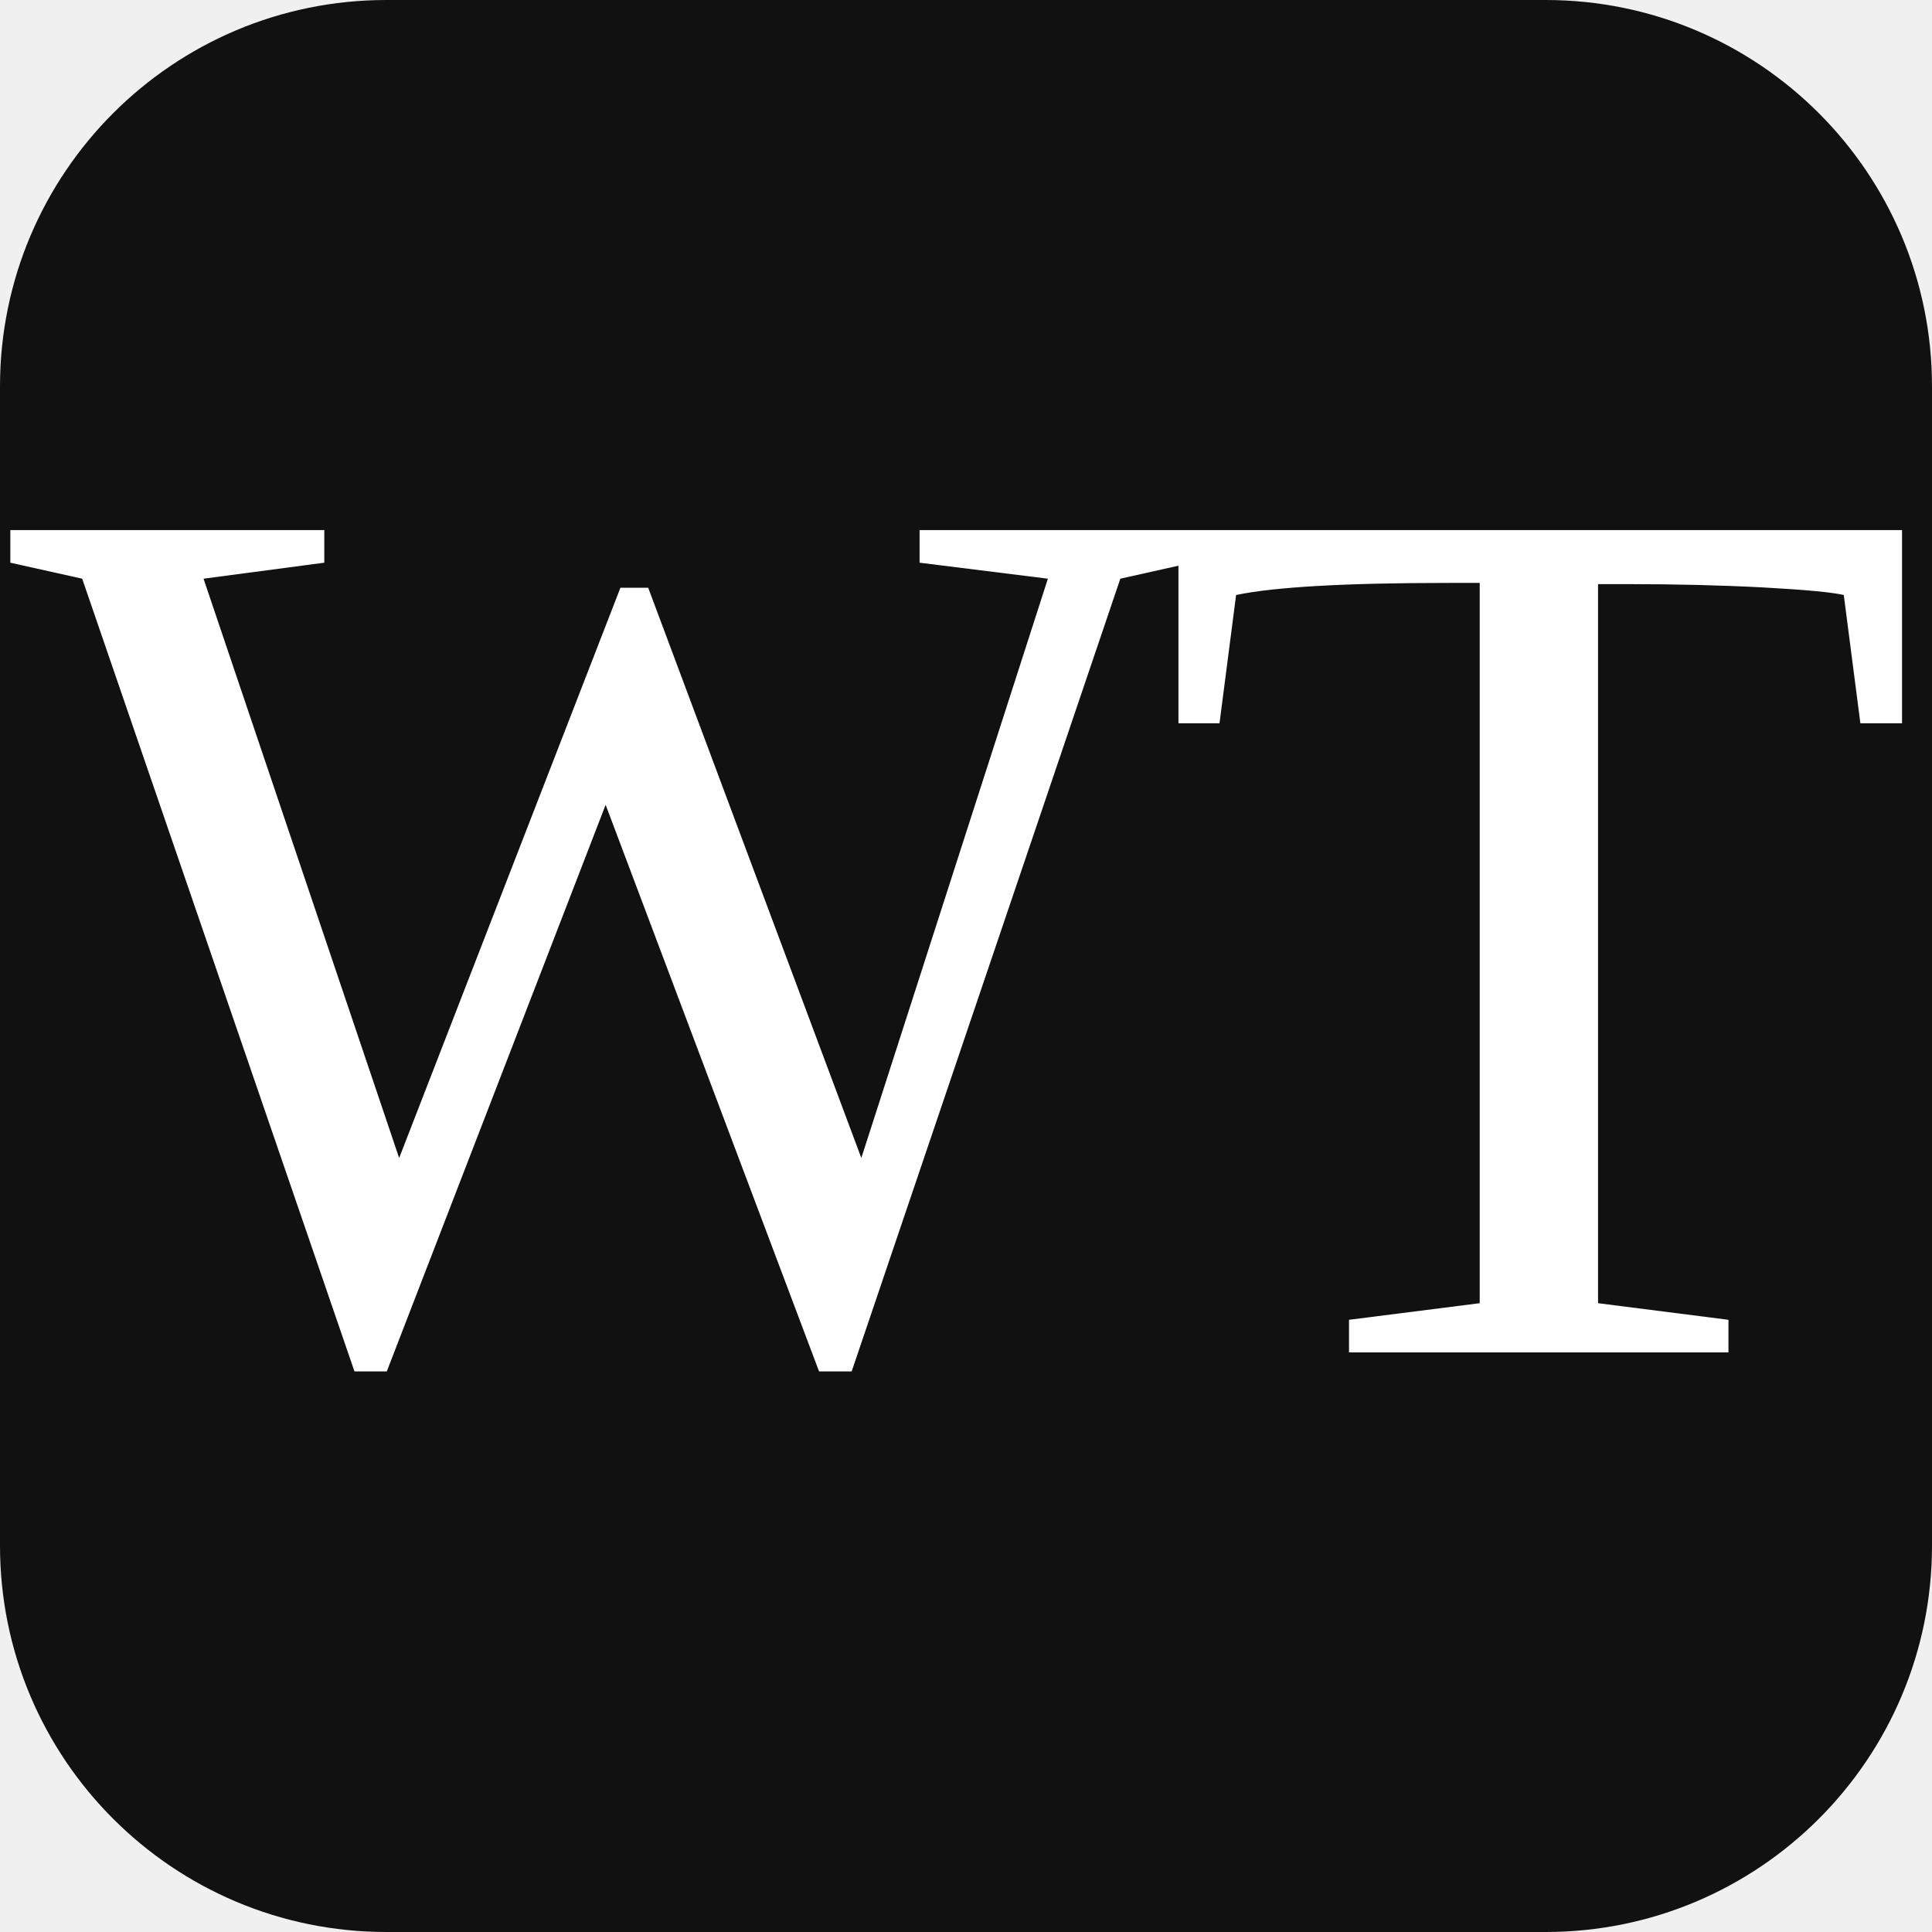
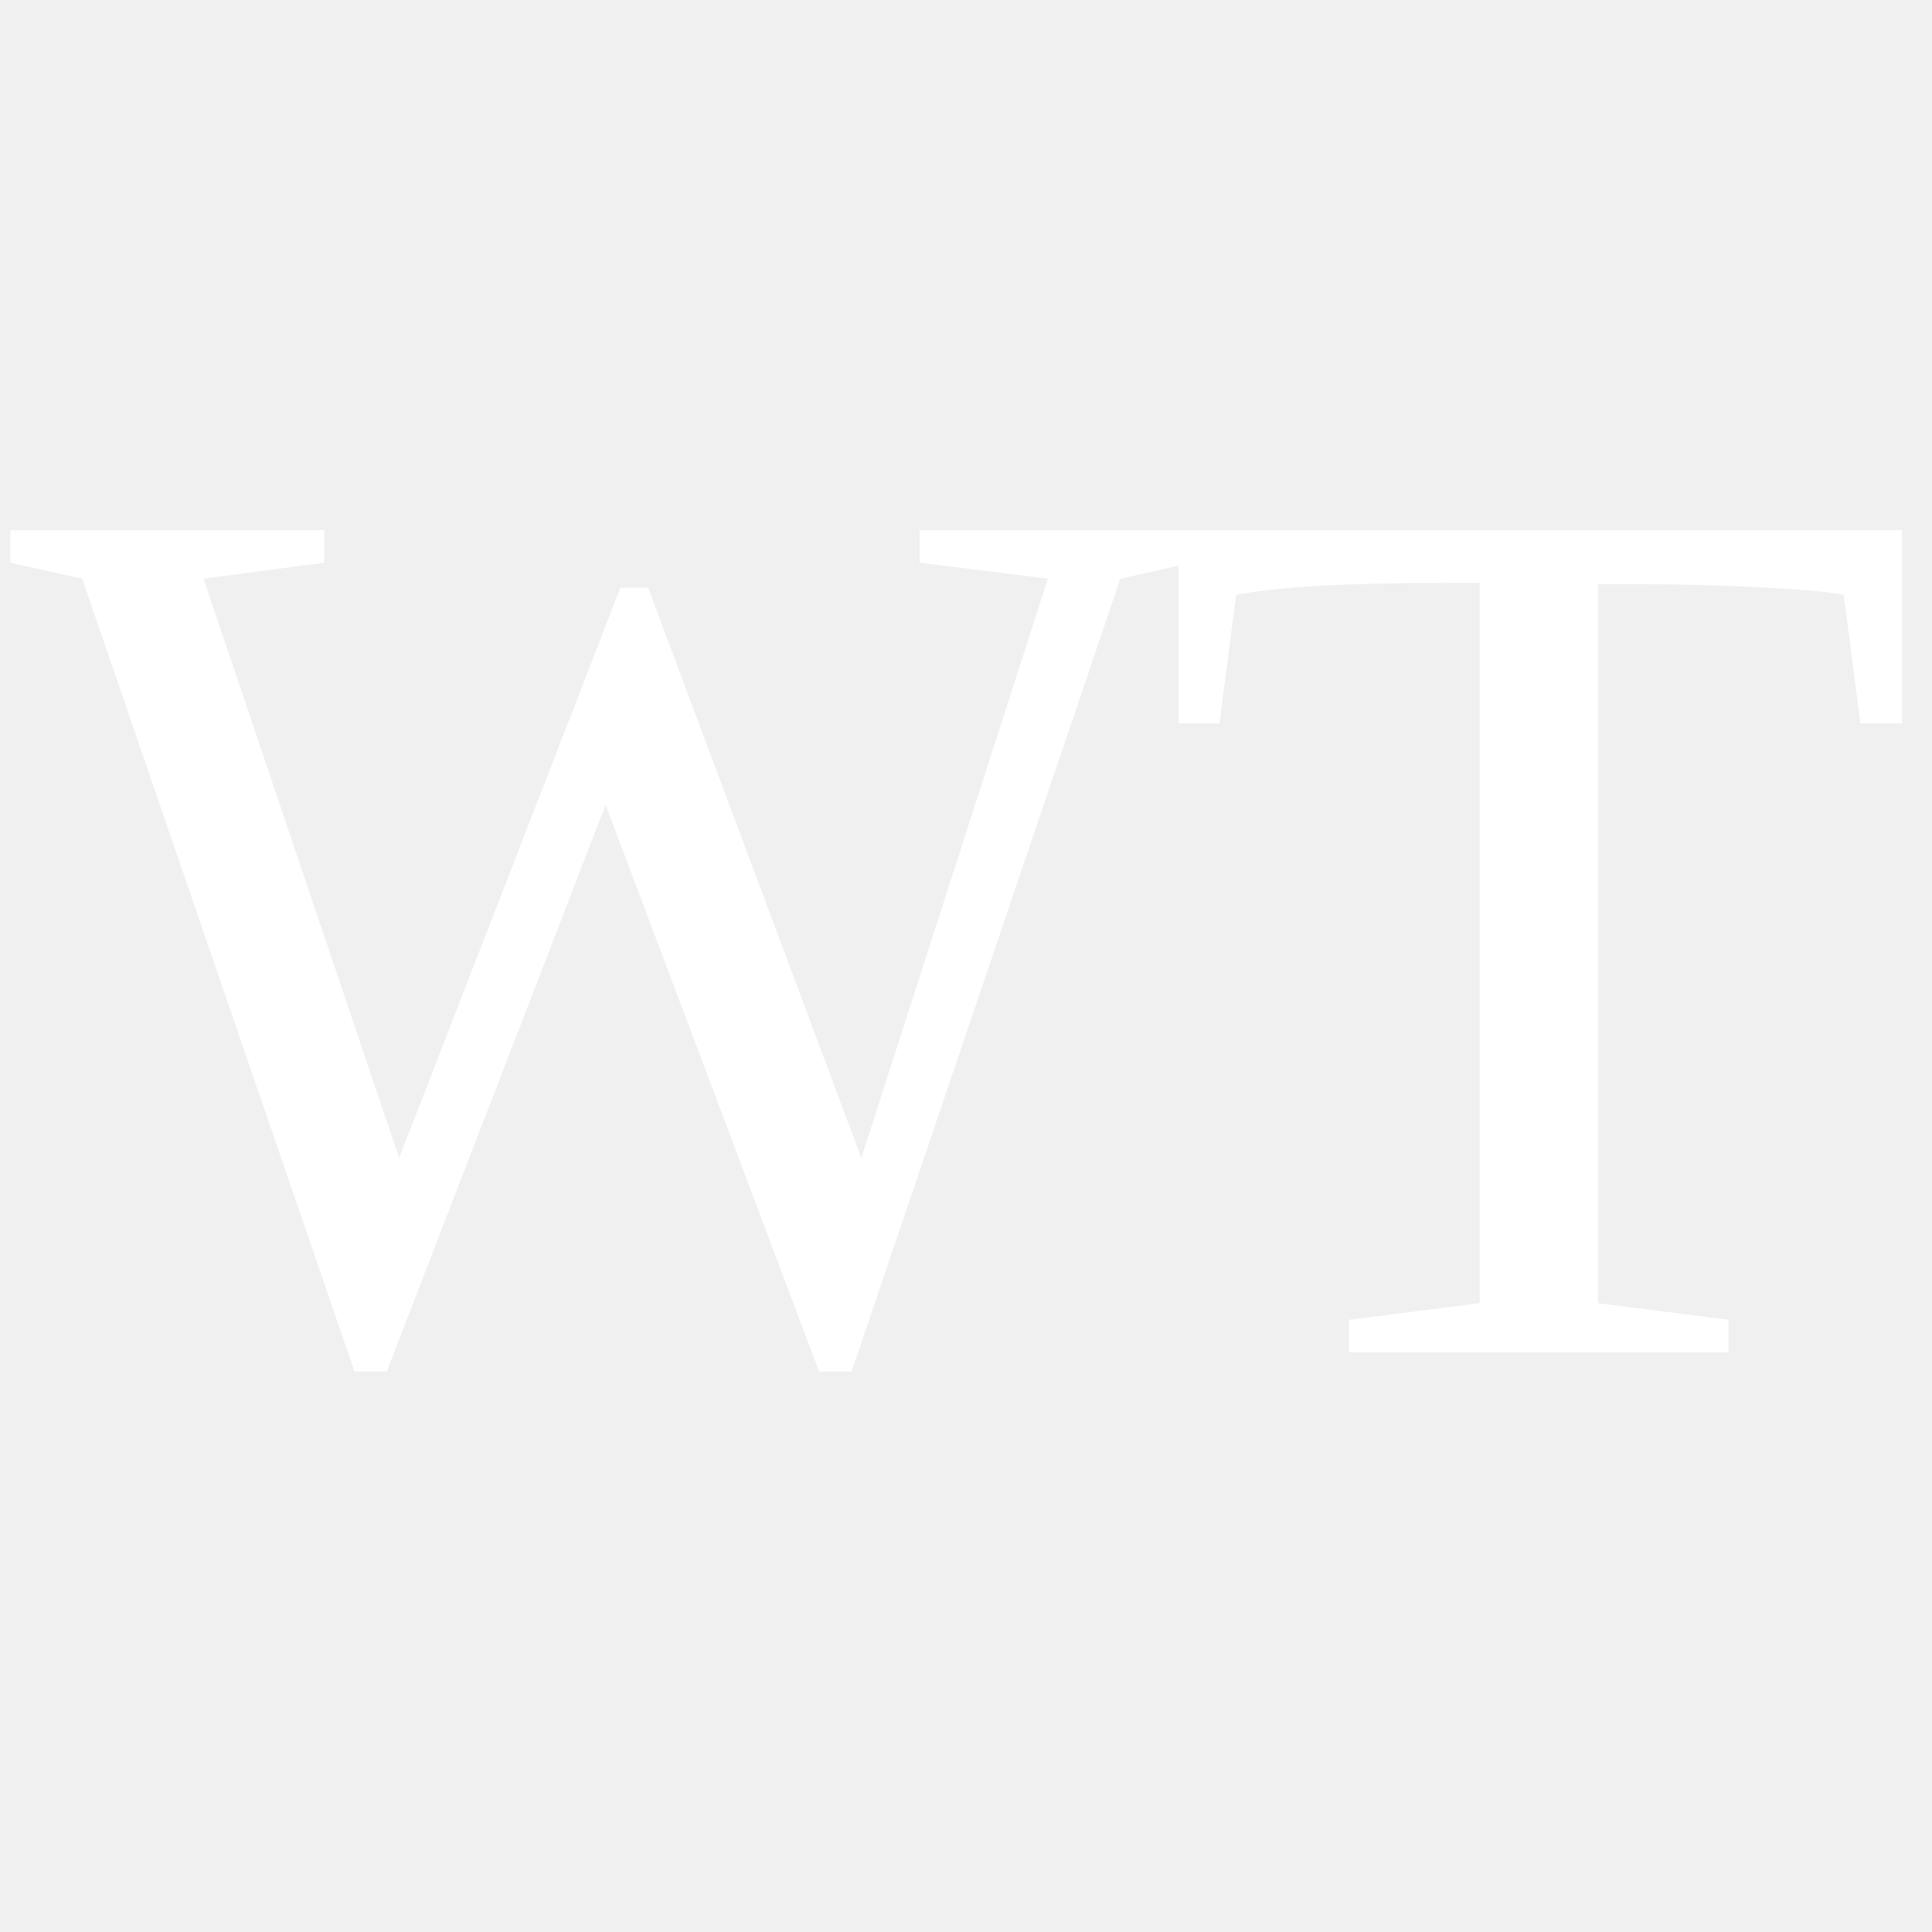
<svg xmlns="http://www.w3.org/2000/svg" viewBox="0 0 100 100">
  <style>
    .text {
      font-family: 'Cormorant Garamond', 'Times New Roman', serif;
      font-size: 65px;
      fill: #FFFFFF;
      font-weight: 500;
      letter-spacing: -2px;
    }
  </style>
-   <rect width="100" height="100" fill="#111111" rx="20" />
  <text x="50" y="70" class="text" text-anchor="middle">WT</text>
</svg>
